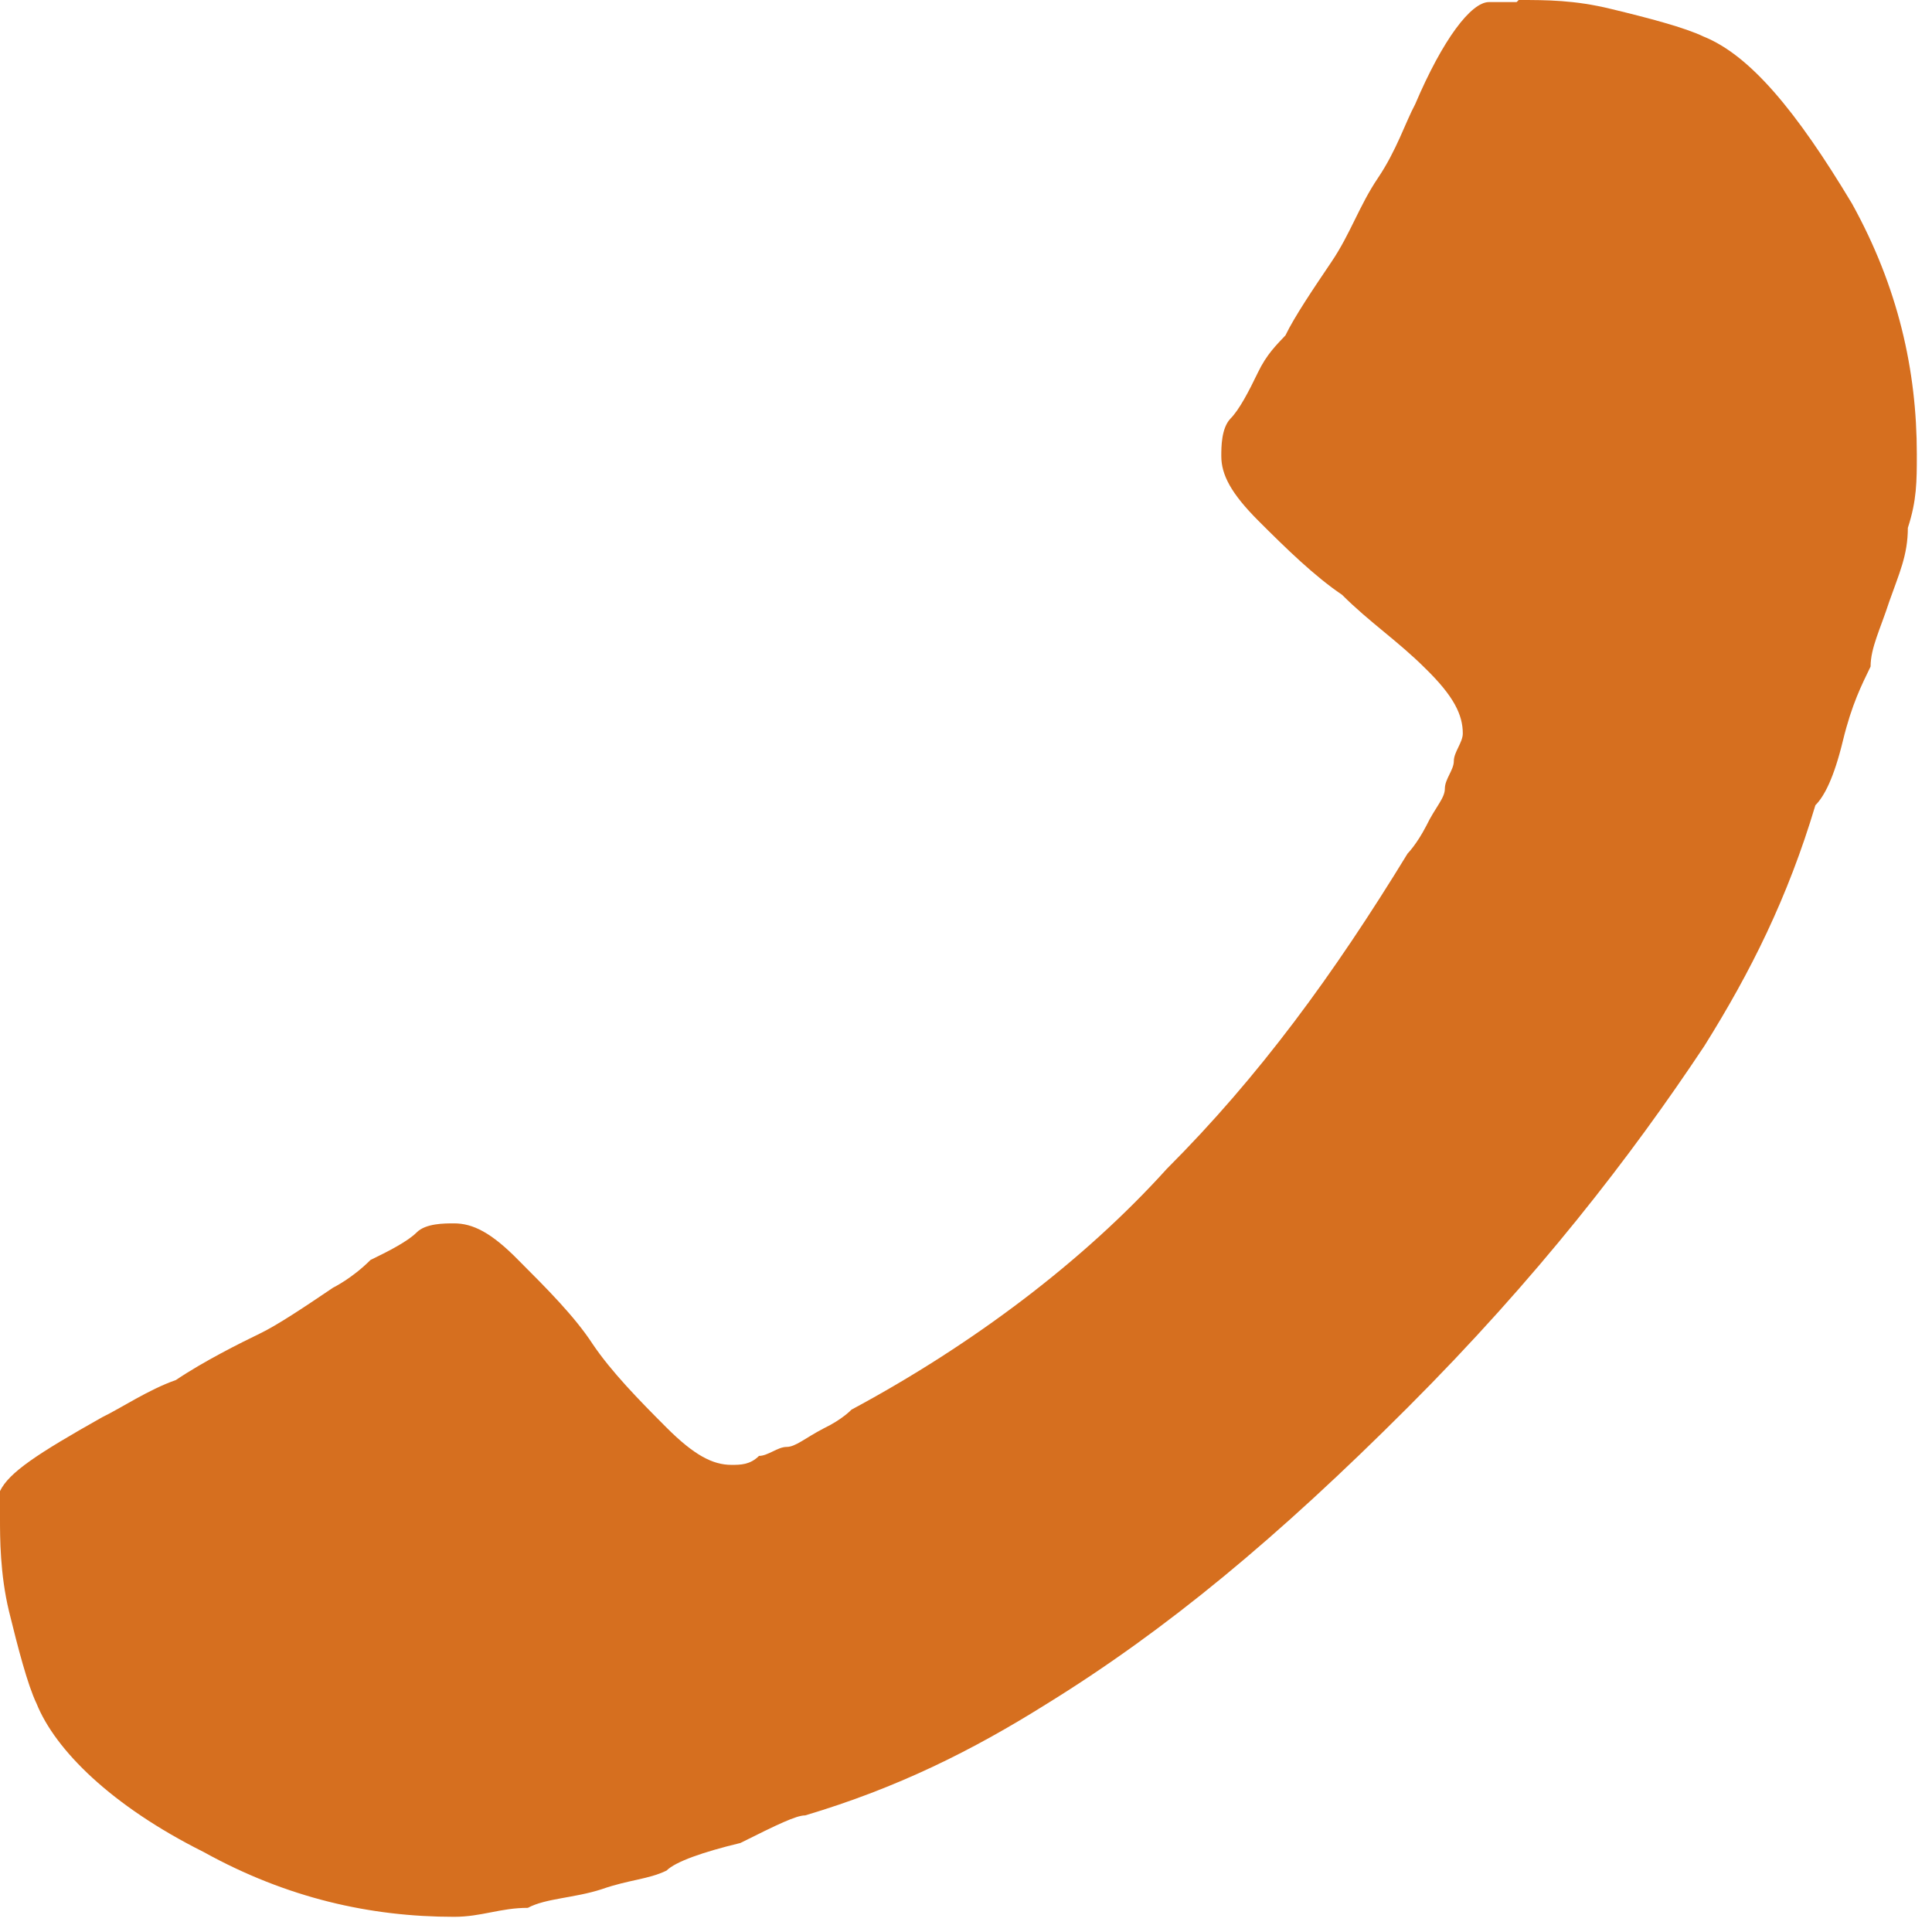
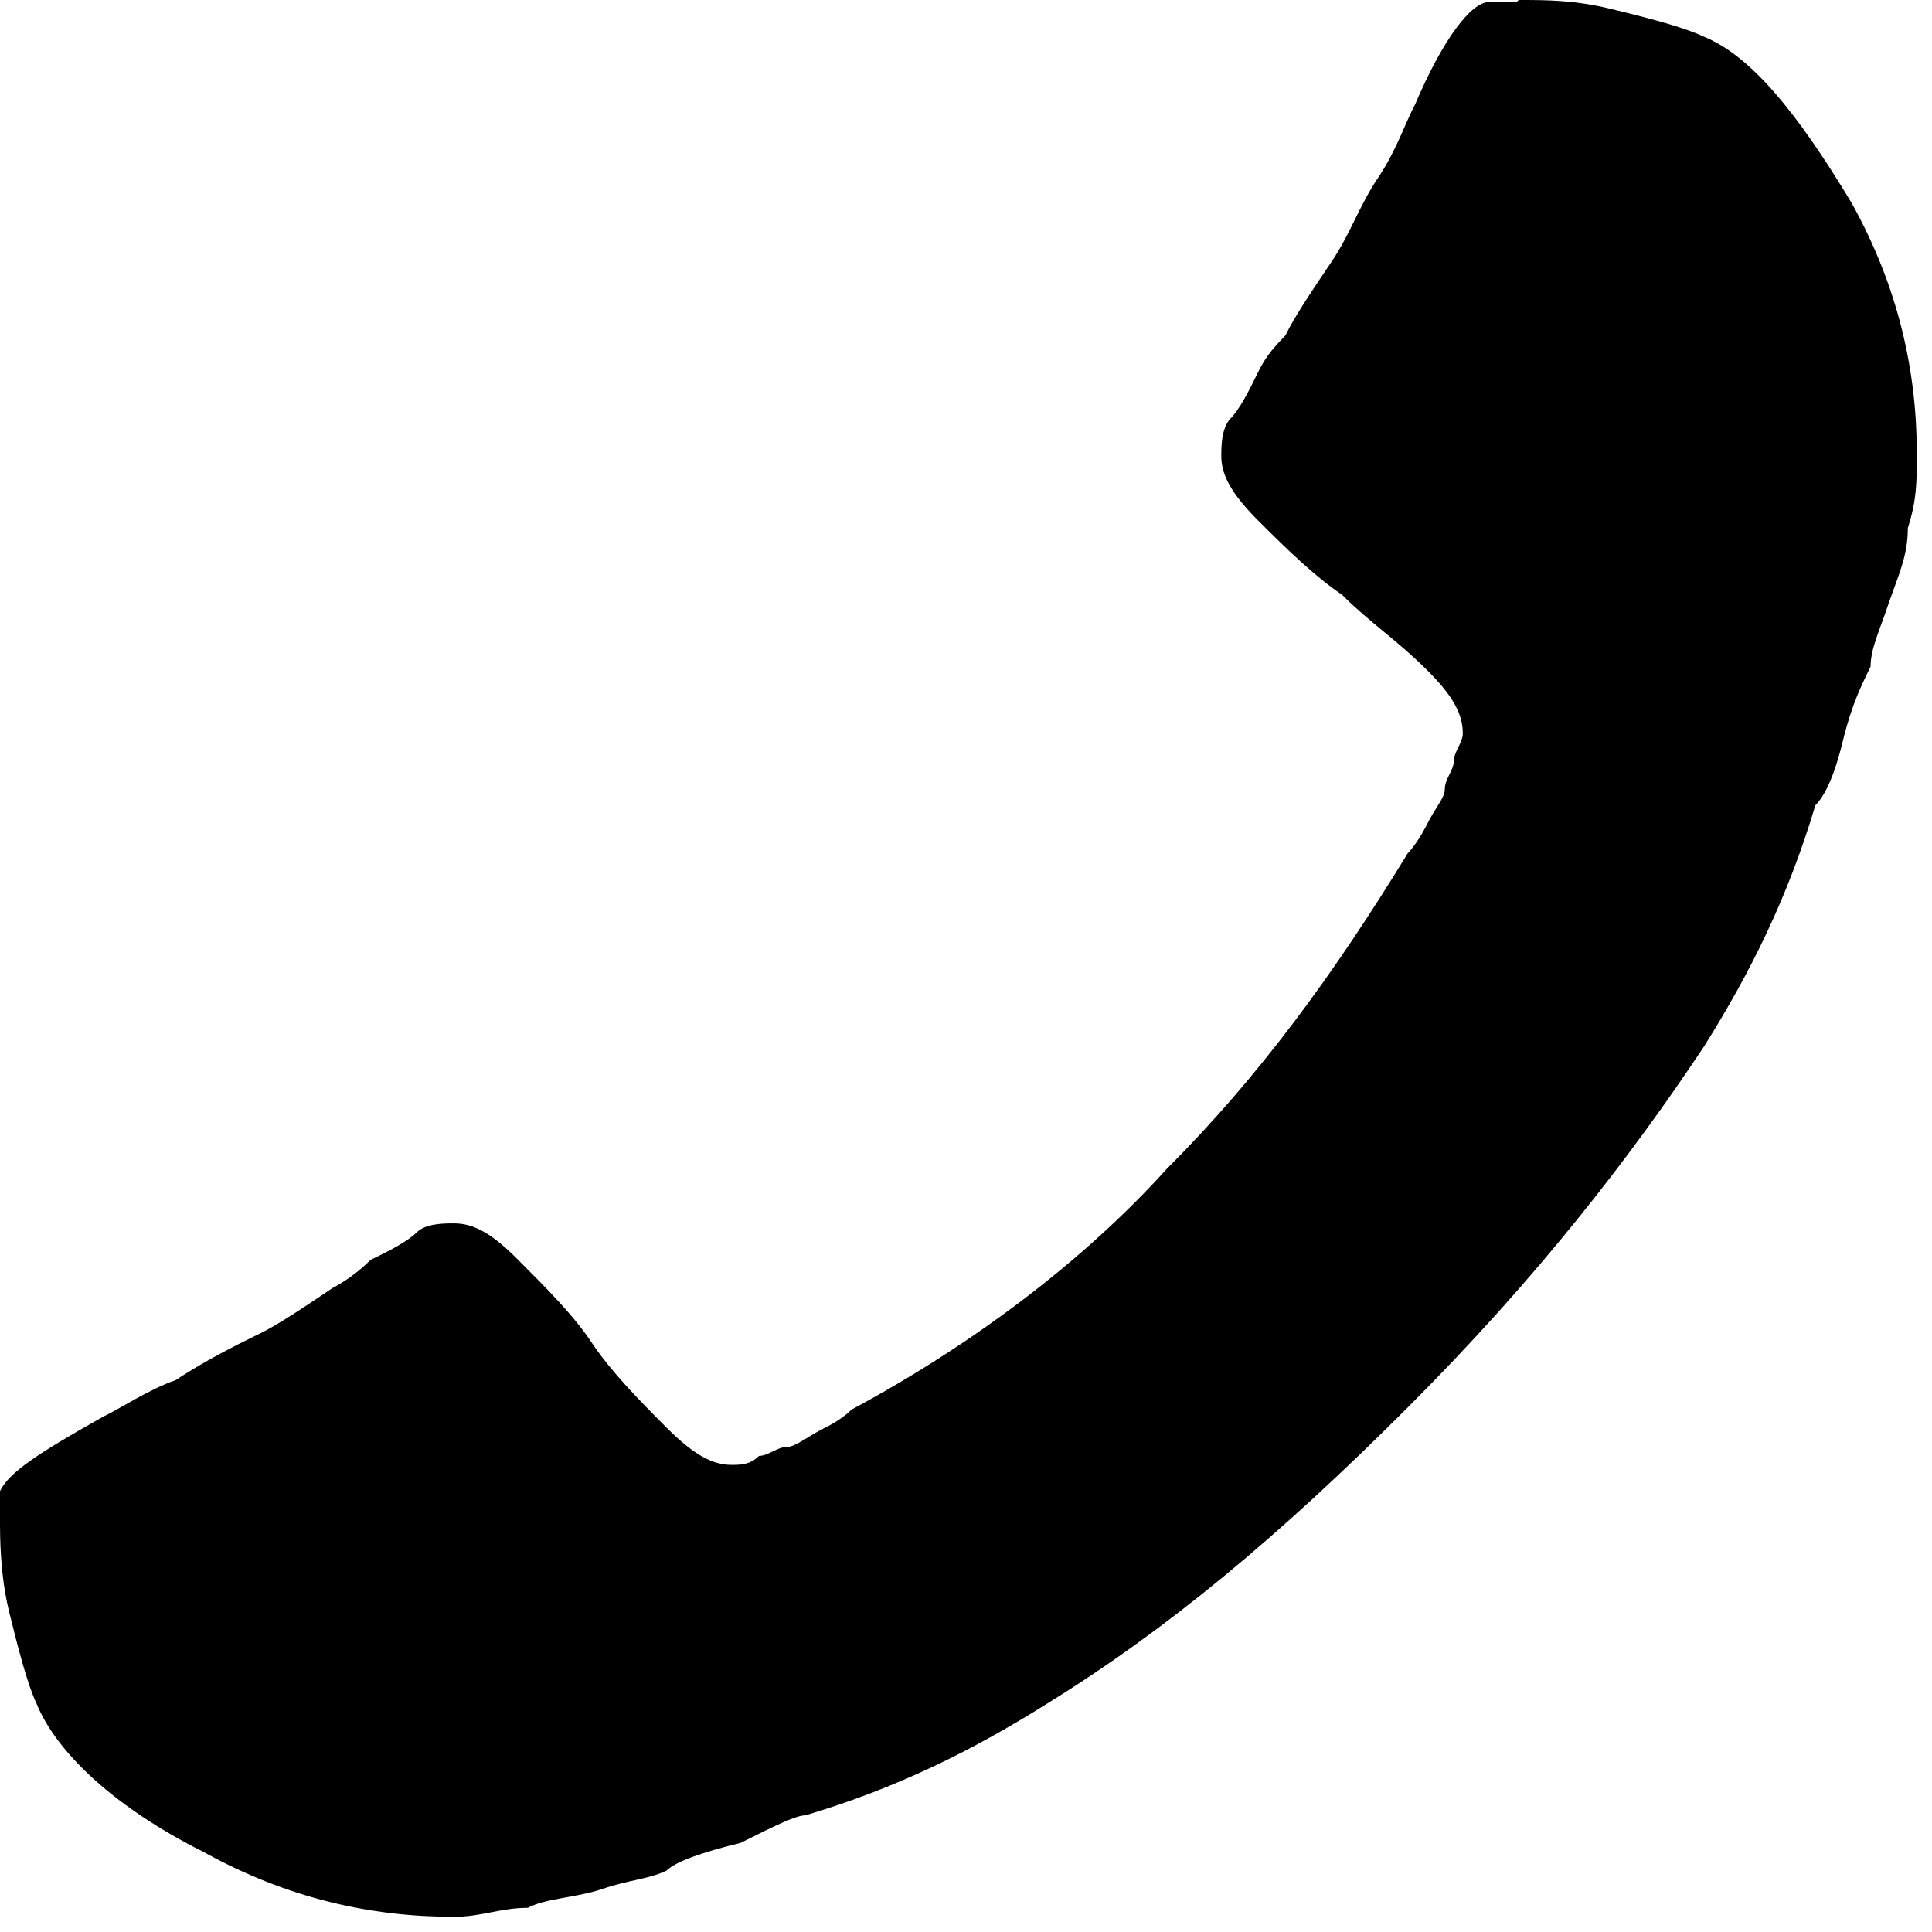
<svg xmlns="http://www.w3.org/2000/svg" width="28" height="28" viewBox="0 0 28 28" fill="none">
-   <path d="M22.01 0C22.41 0 22.82 4.88758e-06 23.35 0.13C23.89 0.26 24.42 0.4 24.69 0.53C25.36 0.8 26.03 1.6 26.84 2.95C27.51 4.16 27.78 5.37 27.78 6.58C27.78 6.98 27.78 7.25 27.65 7.65C27.65 8.05 27.52 8.32 27.38 8.72C27.25 9.12 27.11 9.39 27.11 9.66C26.98 9.93 26.84 10.2 26.71 10.73C26.58 11.27 26.44 11.54 26.31 11.67C25.91 13.01 25.37 14.09 24.7 15.16C23.63 16.77 22.28 18.52 20.4 20.4C18.52 22.28 16.91 23.62 15.16 24.7C14.09 25.37 13.01 25.91 11.67 26.31C11.54 26.31 11.27 26.44 10.73 26.71C10.19 26.84 9.79 26.98 9.66 27.11C9.39 27.24 9.12 27.24 8.72 27.38C8.32 27.51 7.91 27.51 7.65 27.65C7.25 27.65 6.98 27.78 6.58 27.78C5.37 27.78 4.16 27.51 2.95 26.84C1.61 26.17 0.8 25.36 0.53 24.69C0.4 24.42 0.26 23.88 0.13 23.35C-2.74181e-06 22.81 0 22.28 0 22.01V21.61C0.13 21.34 0.54 21.07 1.48 20.54C1.75 20.41 2.15 20.14 2.55 20C2.95 19.73 3.49 19.46 3.76 19.33C4.03 19.2 4.43 18.93 4.83 18.66C4.83 18.66 5.1 18.53 5.37 18.26C5.64 18.13 5.91 17.99 6.04 17.86C6.17 17.73 6.44 17.73 6.58 17.73C6.85 17.73 7.12 17.86 7.52 18.27C7.92 18.67 8.33 19.08 8.59 19.48C8.86 19.88 9.26 20.29 9.66 20.69C10.06 21.09 10.33 21.23 10.6 21.23C10.73 21.23 10.87 21.23 11 21.1C11.13 21.1 11.27 20.97 11.4 20.97C11.53 20.97 11.67 20.84 11.94 20.7C12.21 20.57 12.34 20.43 12.34 20.43C14.09 19.49 15.7 18.28 16.91 16.94C18.25 15.6 19.33 14.12 20.4 12.37C20.4 12.37 20.53 12.24 20.67 11.97C20.8 11.7 20.94 11.57 20.94 11.43C20.94 11.29 21.07 11.16 21.07 11.03C21.07 10.9 21.2 10.76 21.2 10.63C21.2 10.36 21.07 10.09 20.66 9.69C20.26 9.29 19.85 9.02 19.45 8.62C19.05 8.35 18.64 7.95 18.24 7.55C17.84 7.15 17.7 6.88 17.7 6.61C17.7 6.48 17.7 6.21 17.83 6.07C17.96 5.94 18.1 5.67 18.23 5.4C18.36 5.13 18.5 5 18.63 4.86C18.76 4.59 19.03 4.19 19.3 3.79C19.57 3.39 19.7 2.98 19.97 2.58C20.24 2.18 20.37 1.77 20.51 1.51C20.91 0.57 21.32 0.03 21.58 0.03H21.98L22.01 0Z" fill="#D2630CEB" />
+   <path d="M22.01 0C22.41 0 22.82 4.88758e-06 23.35 0.13C23.89 0.26 24.42 0.4 24.69 0.53C25.36 0.8 26.03 1.6 26.84 2.95C27.51 4.16 27.78 5.37 27.78 6.58C27.78 6.98 27.78 7.25 27.65 7.65C27.65 8.05 27.52 8.32 27.38 8.72C27.25 9.12 27.11 9.39 27.11 9.66C26.98 9.93 26.84 10.2 26.71 10.73C26.58 11.27 26.44 11.54 26.31 11.67C25.91 13.01 25.37 14.09 24.7 15.16C23.63 16.77 22.28 18.52 20.4 20.4C18.52 22.28 16.91 23.62 15.16 24.7C14.09 25.37 13.01 25.91 11.67 26.31C11.54 26.31 11.27 26.44 10.73 26.71C10.19 26.84 9.79 26.98 9.66 27.11C9.39 27.24 9.12 27.24 8.72 27.38C8.32 27.51 7.91 27.51 7.65 27.65C7.25 27.65 6.98 27.78 6.58 27.78C5.37 27.78 4.16 27.51 2.95 26.84C1.61 26.17 0.8 25.36 0.53 24.69C0.4 24.42 0.26 23.88 0.13 23.35C-2.74181e-06 22.81 0 22.28 0 22.01V21.61C0.13 21.34 0.54 21.07 1.48 20.54C1.75 20.41 2.15 20.14 2.55 20C2.95 19.73 3.49 19.46 3.76 19.33C4.03 19.2 4.43 18.93 4.83 18.66C4.83 18.66 5.1 18.53 5.37 18.26C5.64 18.13 5.91 17.99 6.04 17.86C6.17 17.73 6.44 17.73 6.58 17.73C6.85 17.73 7.12 17.86 7.52 18.27C7.92 18.67 8.33 19.08 8.59 19.48C8.86 19.88 9.26 20.29 9.66 20.69C10.06 21.09 10.33 21.23 10.6 21.23C10.73 21.23 10.87 21.23 11 21.1C11.13 21.1 11.27 20.97 11.4 20.97C11.53 20.97 11.67 20.84 11.94 20.7C12.21 20.57 12.34 20.43 12.34 20.43C14.09 19.49 15.7 18.28 16.91 16.94C18.25 15.6 19.33 14.12 20.4 12.37C20.4 12.37 20.53 12.24 20.67 11.97C20.8 11.7 20.94 11.57 20.94 11.43C20.94 11.29 21.07 11.16 21.07 11.03C21.07 10.9 21.2 10.76 21.2 10.63C21.2 10.36 21.07 10.09 20.66 9.69C20.26 9.29 19.85 9.02 19.45 8.62C19.05 8.35 18.64 7.95 18.24 7.55C17.84 7.15 17.7 6.88 17.7 6.61C17.7 6.48 17.7 6.21 17.83 6.07C17.96 5.94 18.1 5.67 18.23 5.4C18.36 5.13 18.5 5 18.63 4.86C18.76 4.59 19.03 4.19 19.3 3.79C19.57 3.39 19.7 2.98 19.97 2.58C20.24 2.18 20.37 1.77 20.51 1.51C20.91 0.57 21.32 0.03 21.58 0.03H21.98L22.01 0Z" fill="#000" />
</svg>
